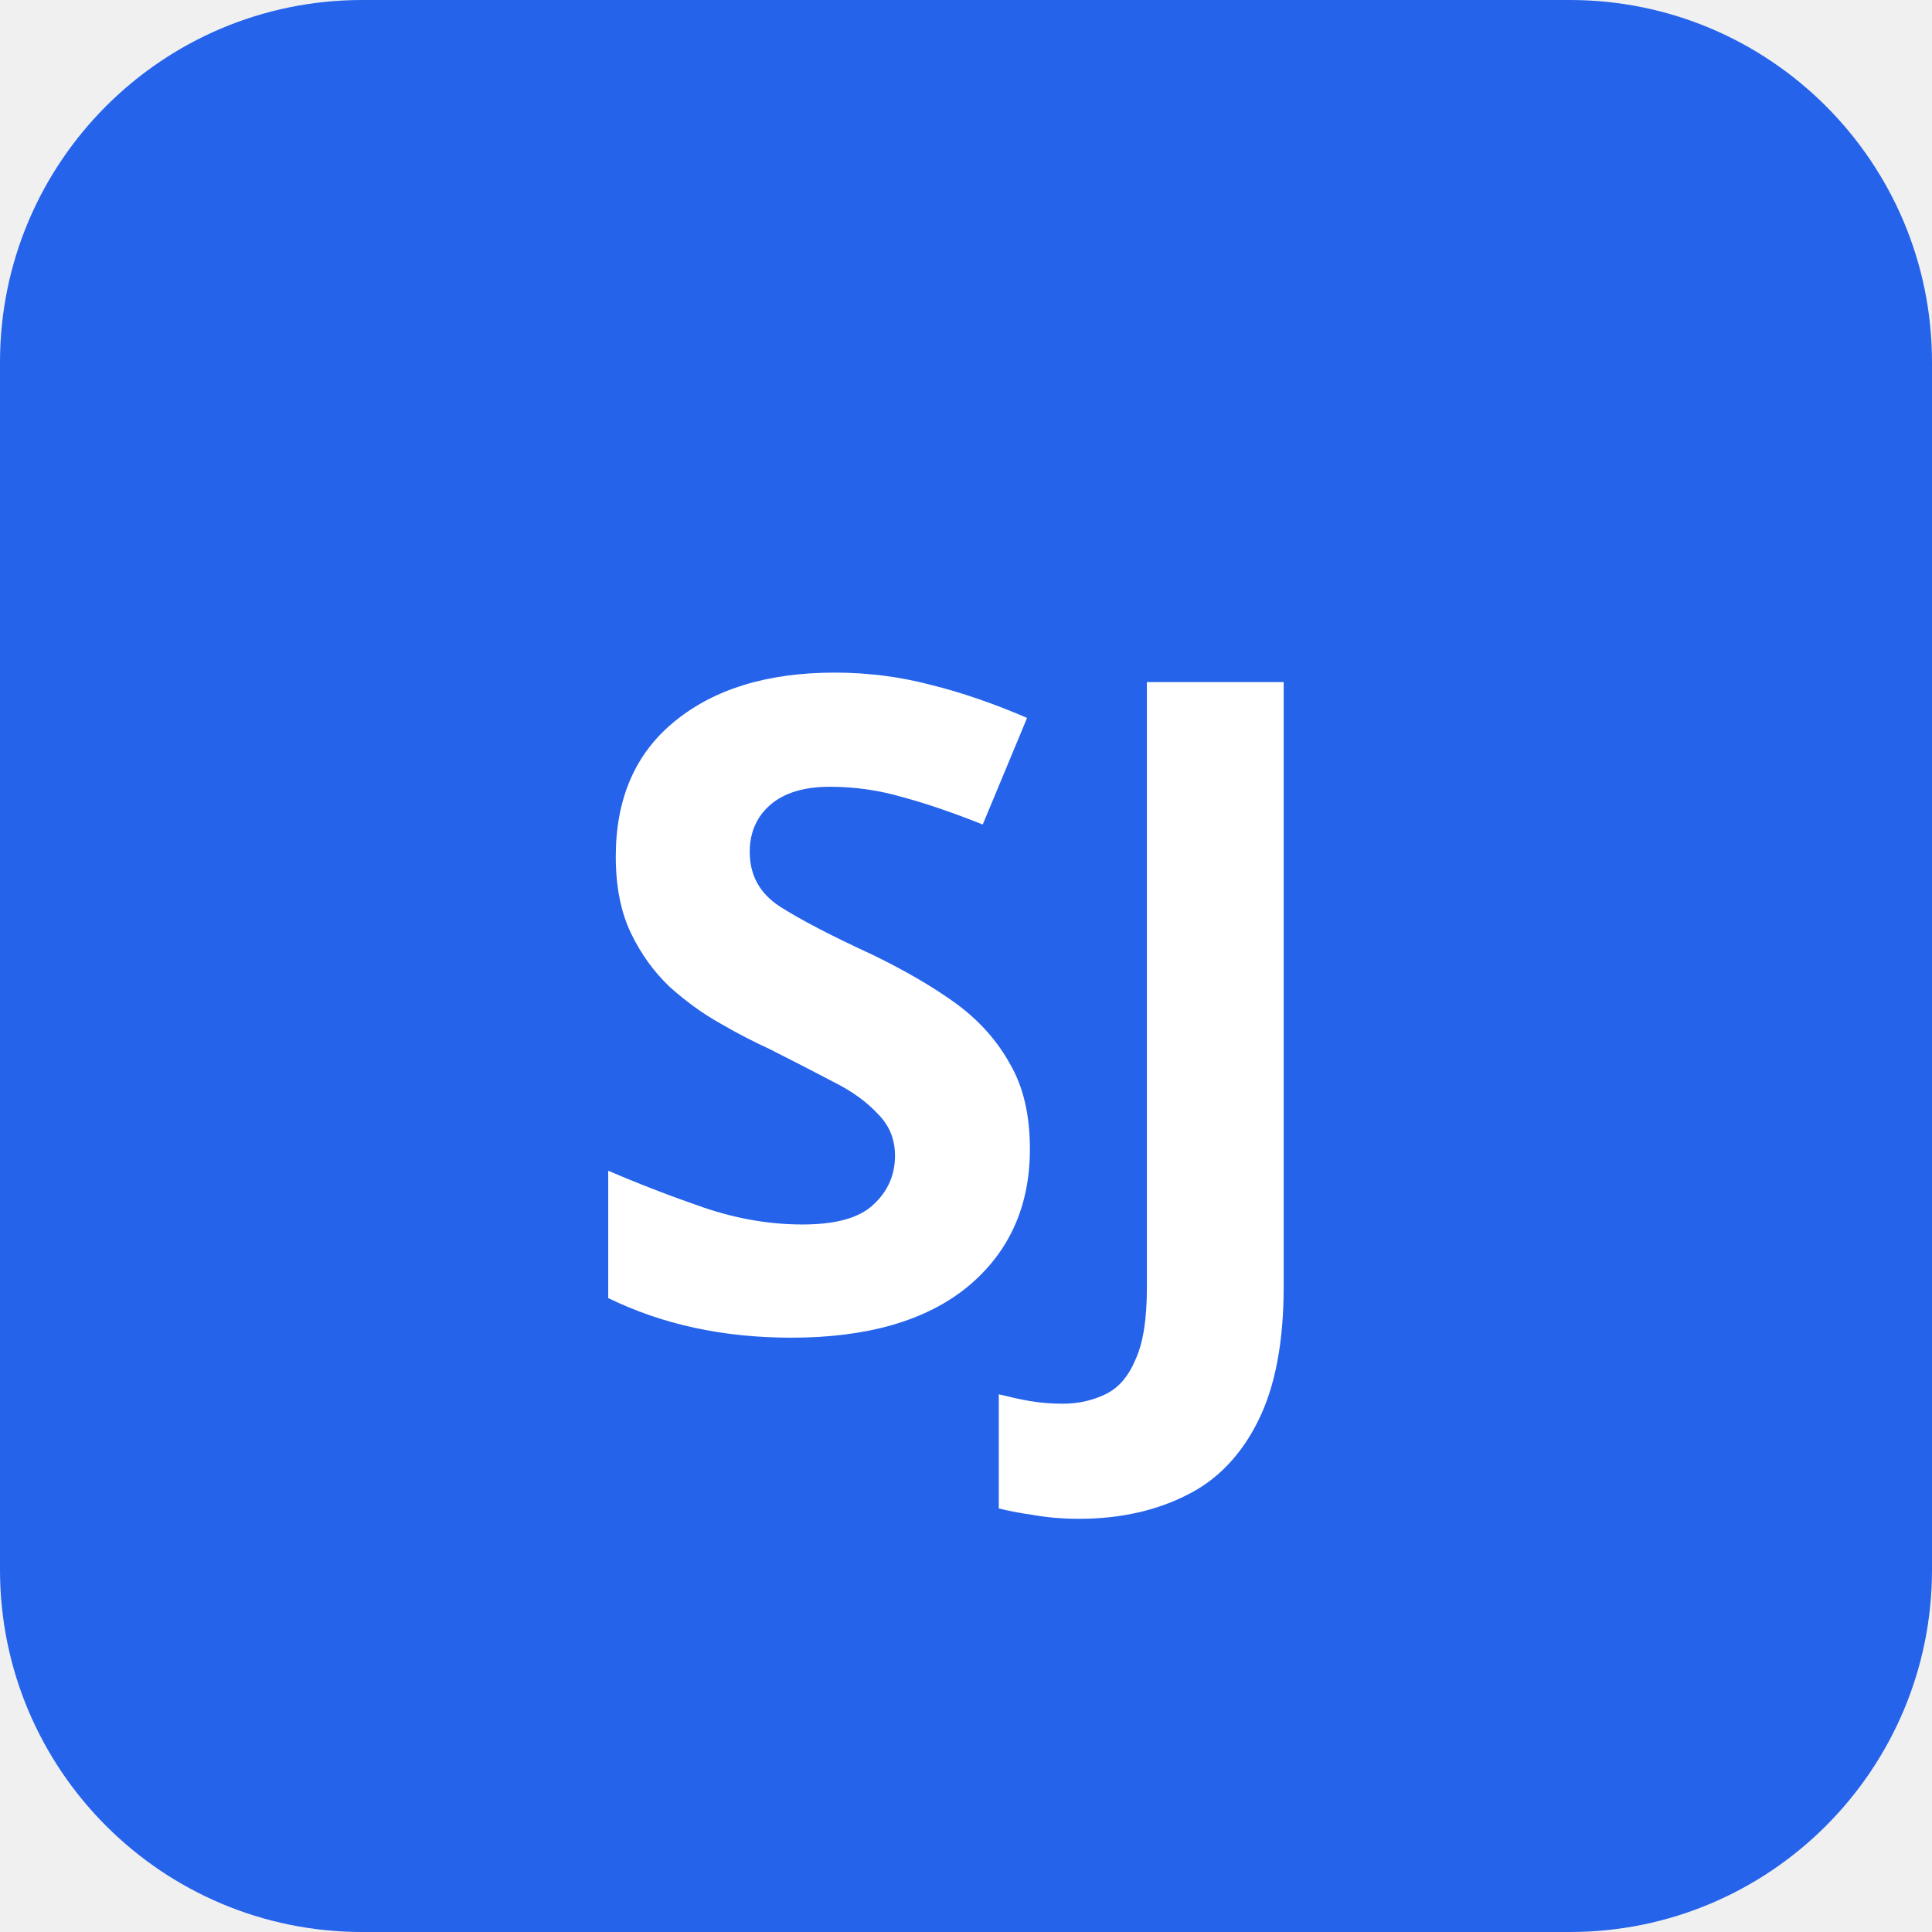
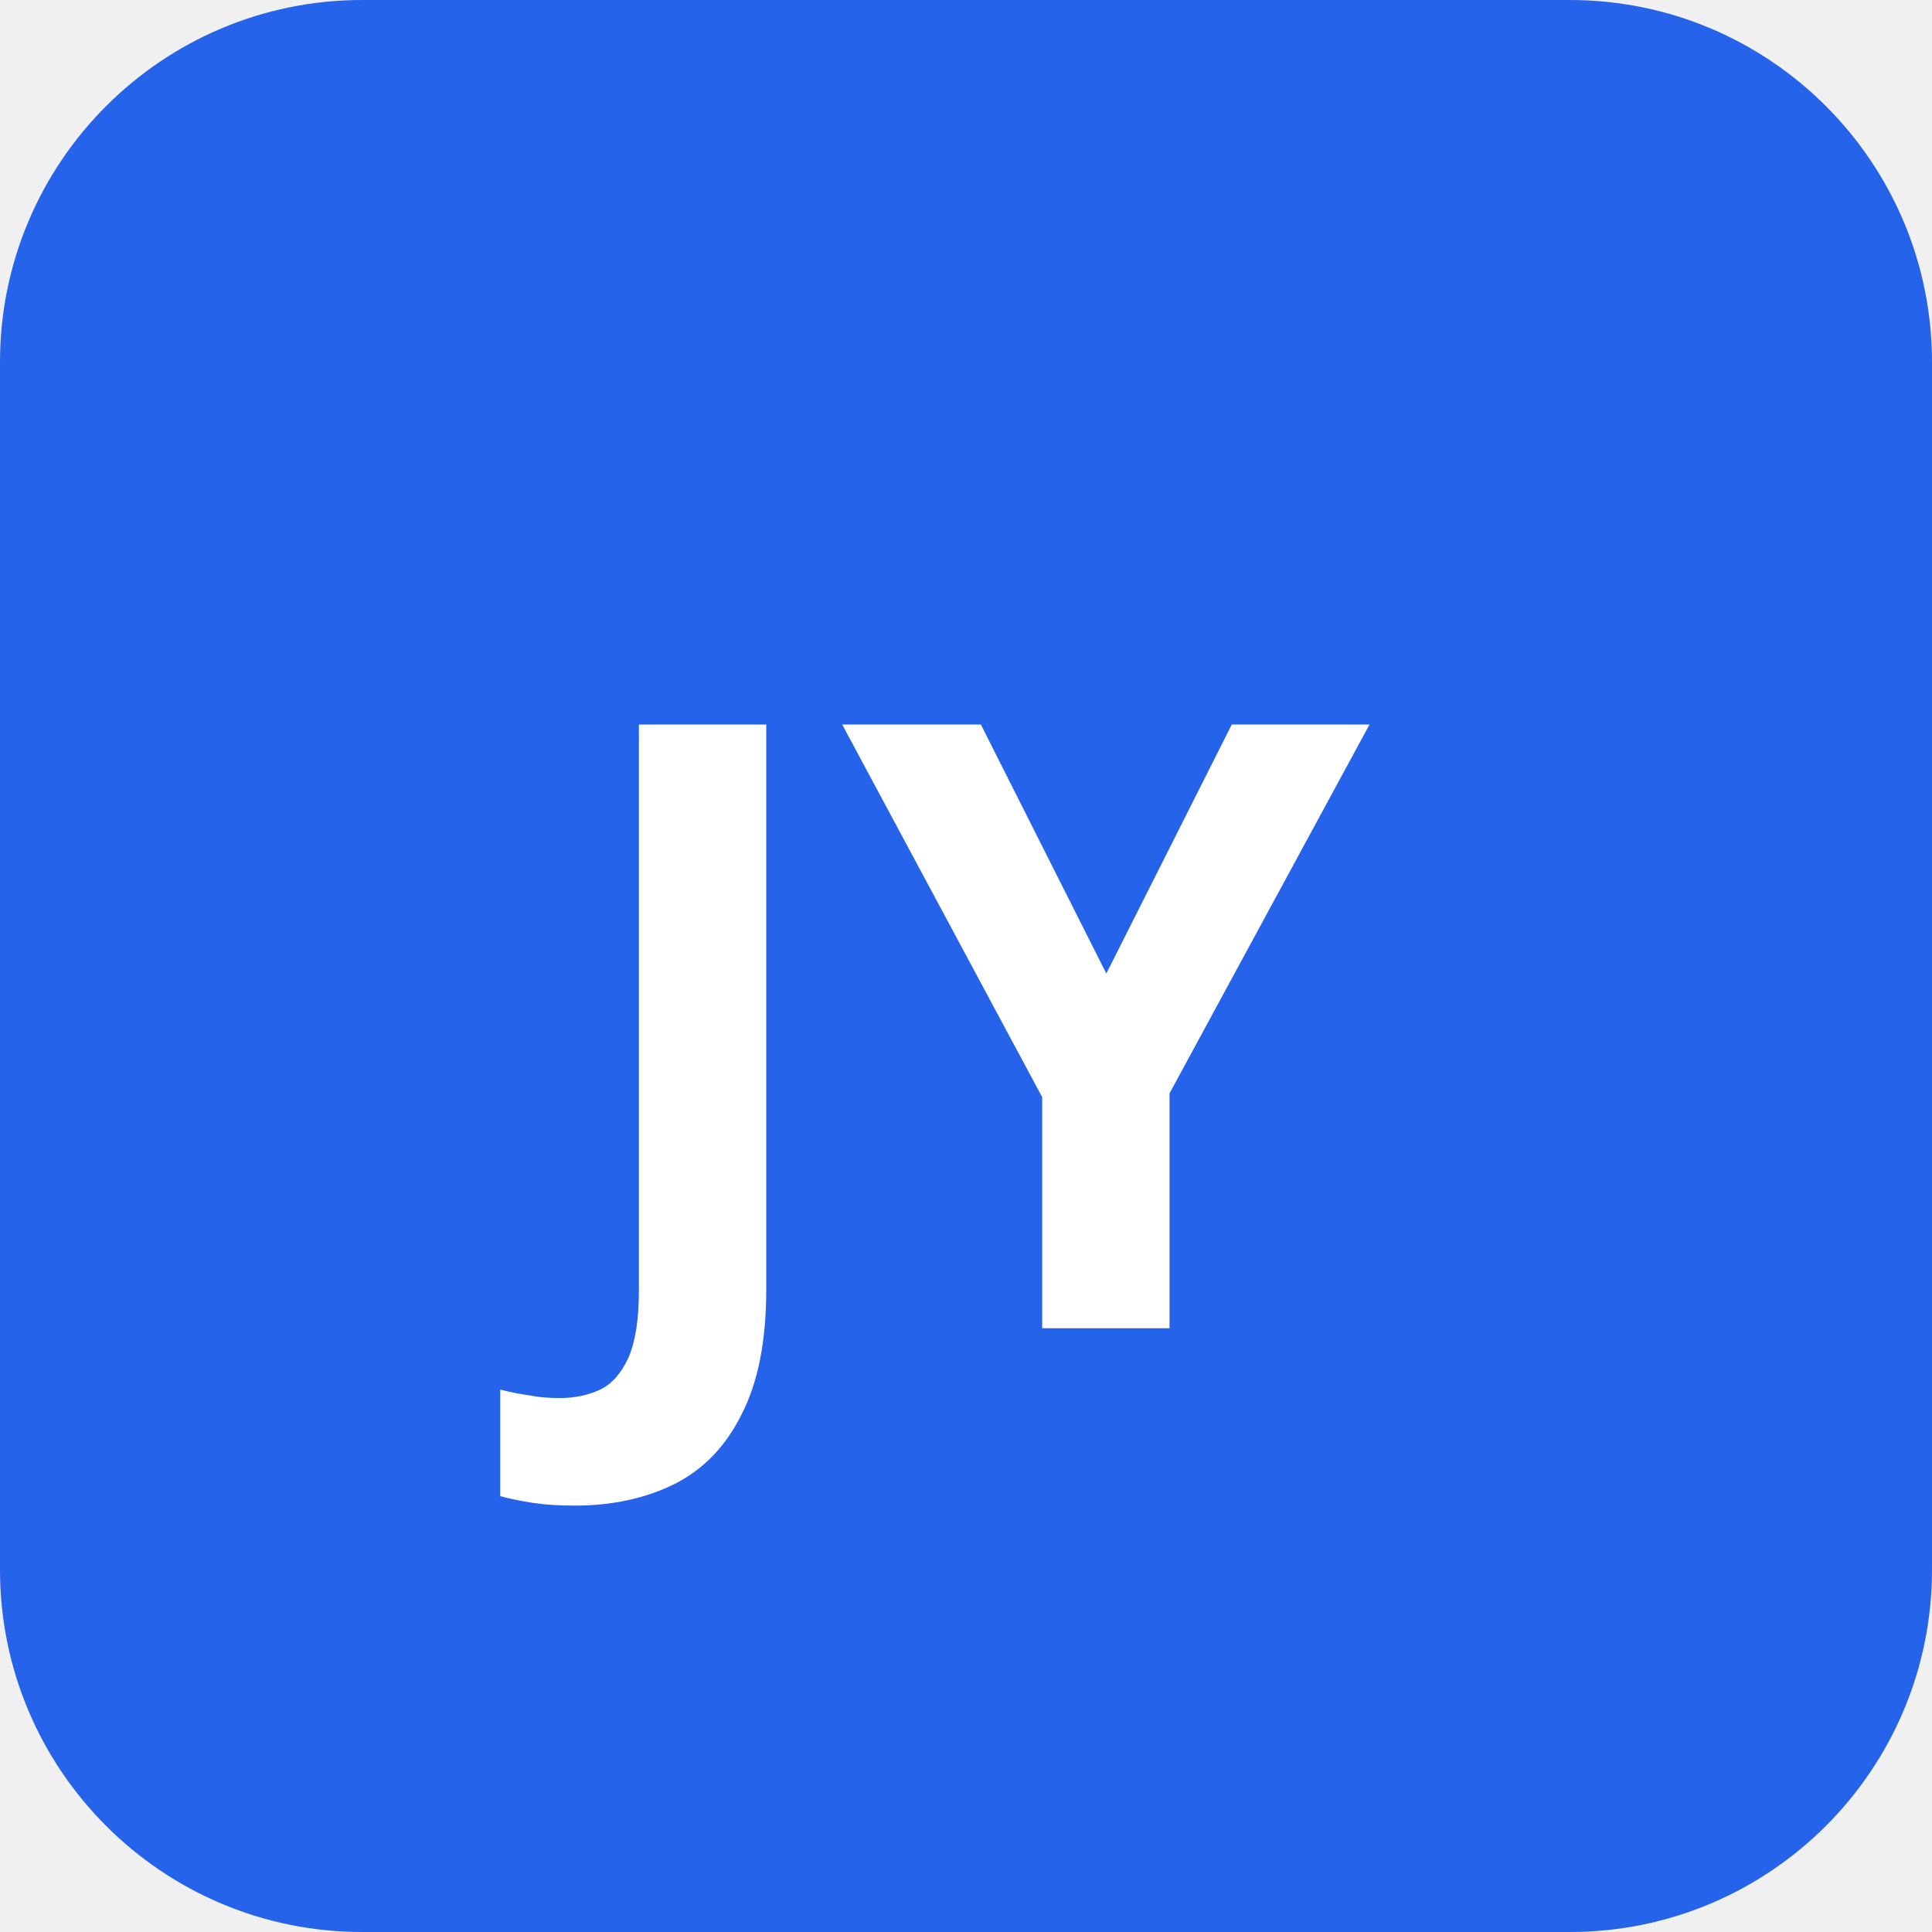
<svg xmlns="http://www.w3.org/2000/svg" viewBox="0 0 32 32">
  <rect width="32" height="32" rx="6" fill="#2563eb" />
-   <text x="16" y="22" font-family="Microsoft YaHei,sans-serif" font-size="15" font-weight="bold" fill="#fff" text-anchor="middle">SJ</text>
+   <text x="16" y="22" font-family="Microsoft YaHei,sans-serif" font-size="14" font-weight="bold" fill="#fff" text-anchor="middle">JY</text>
</svg>
